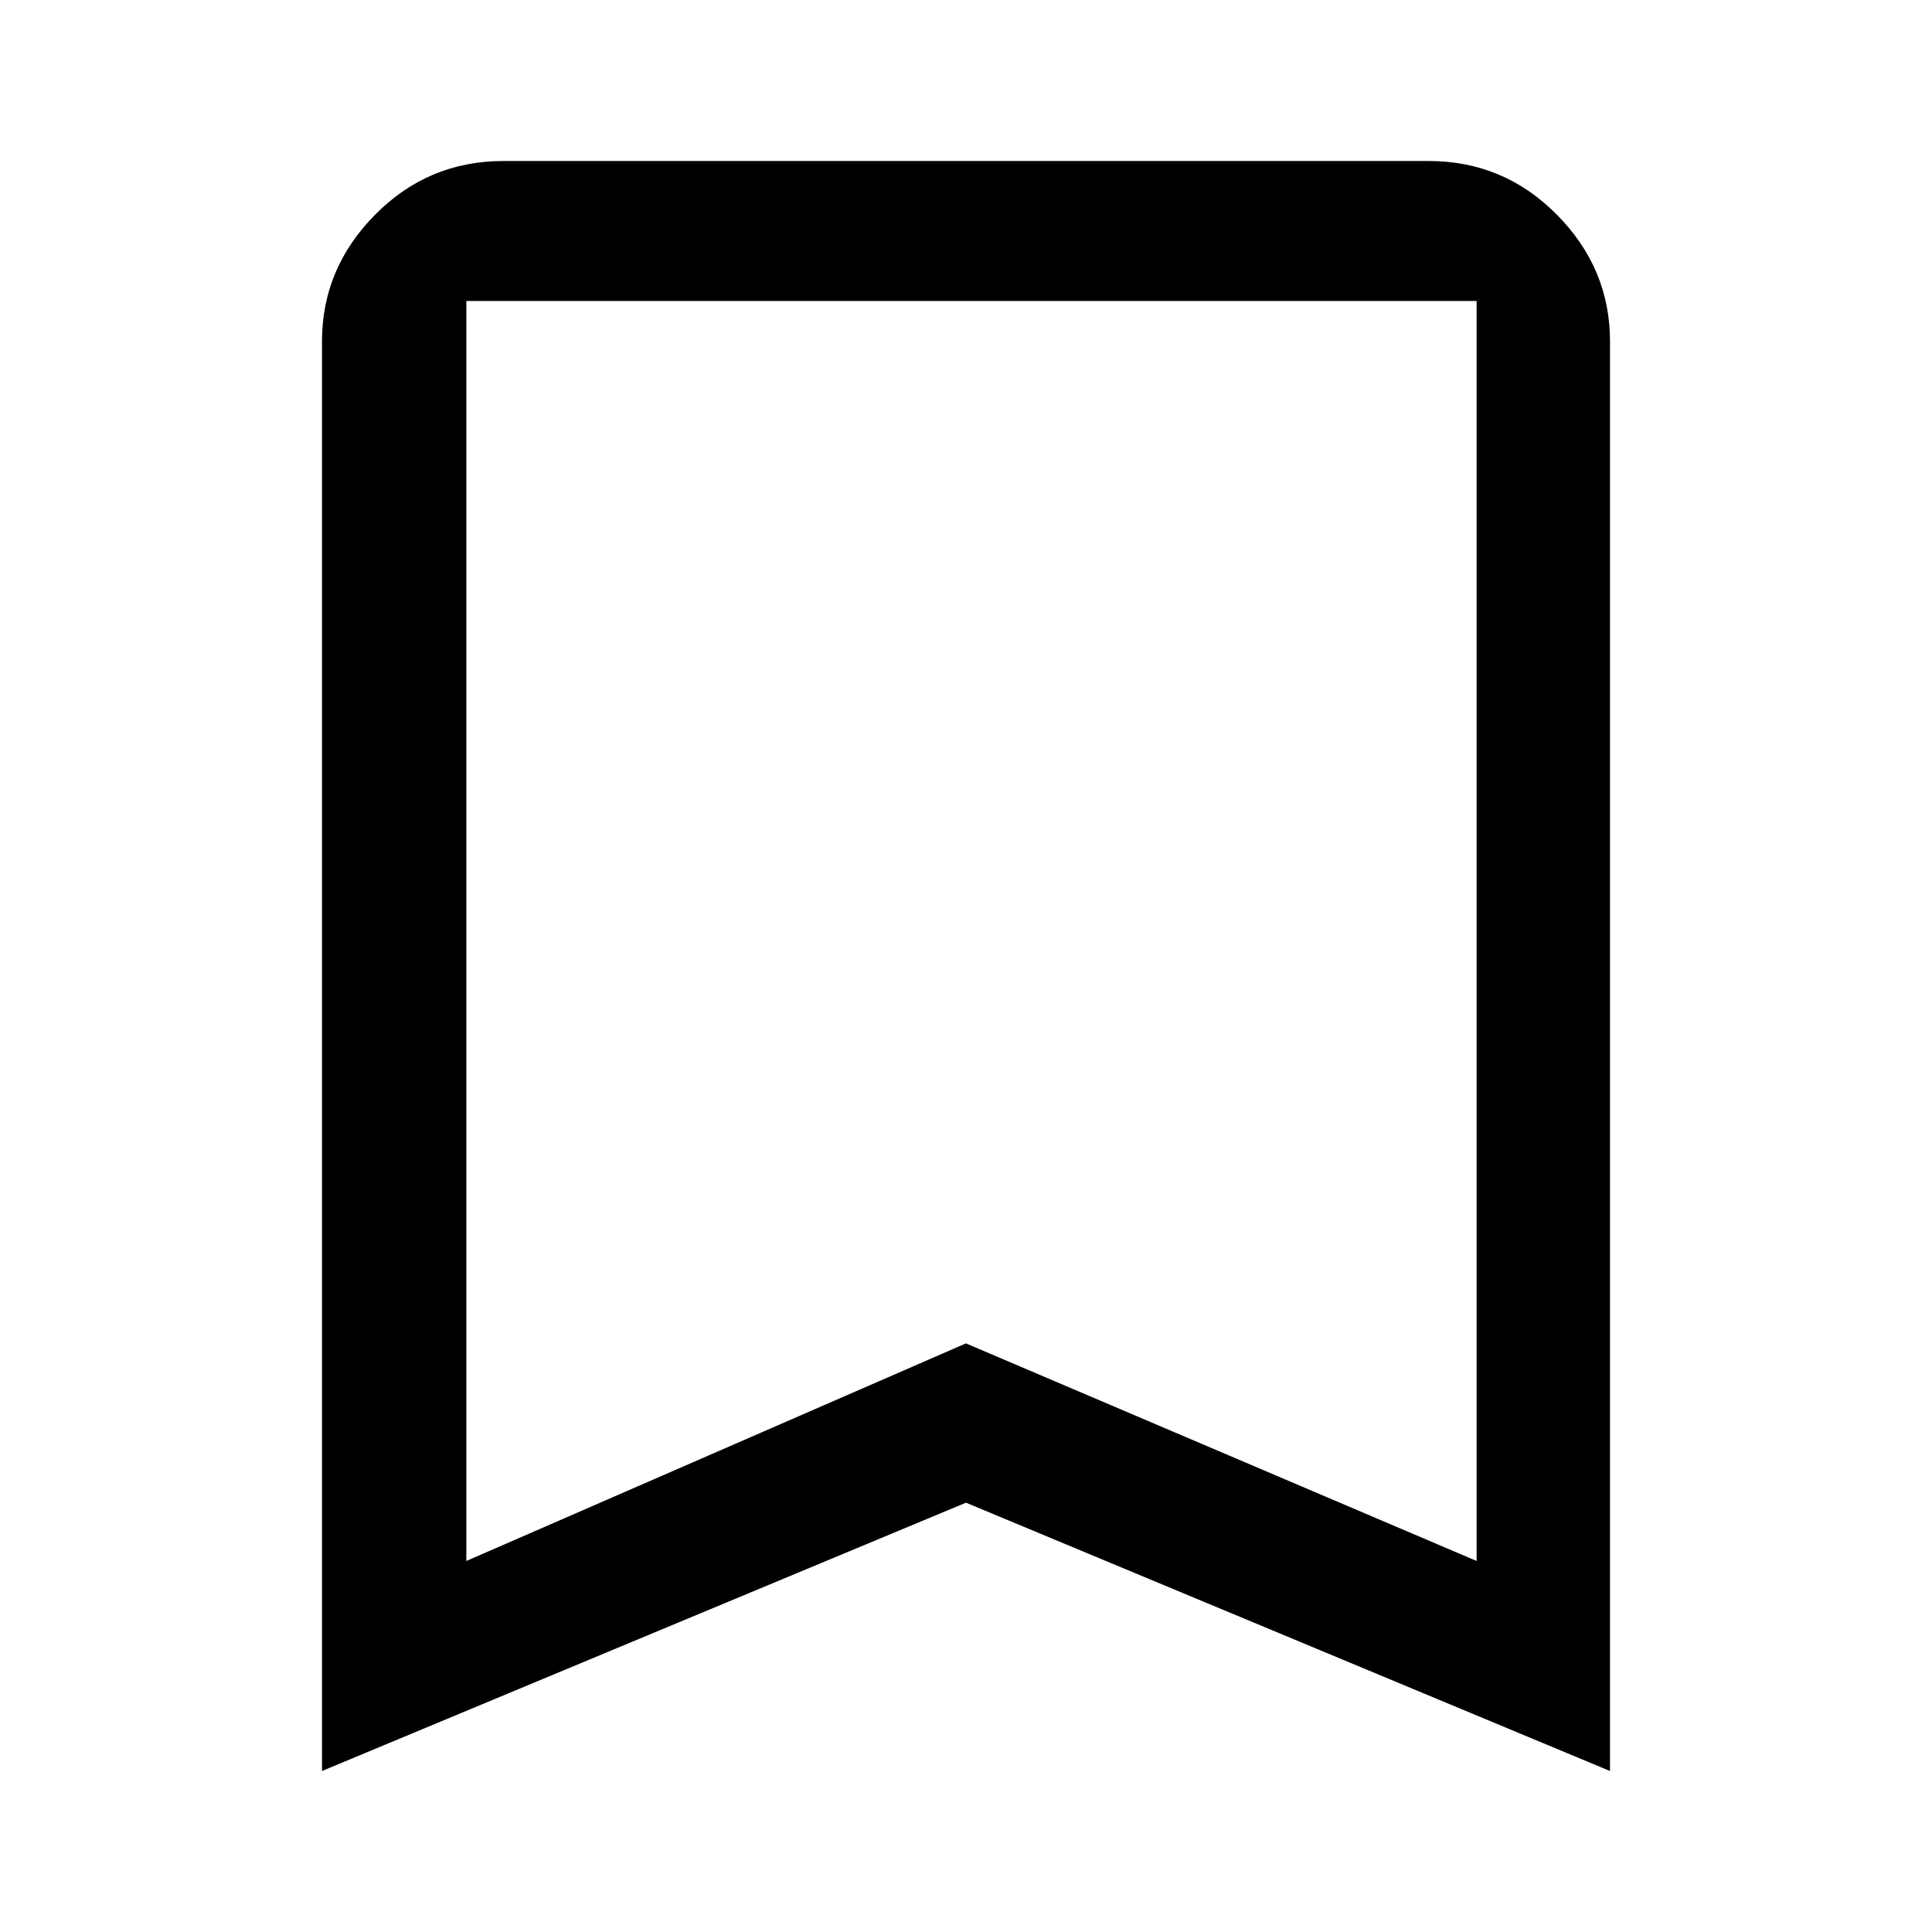
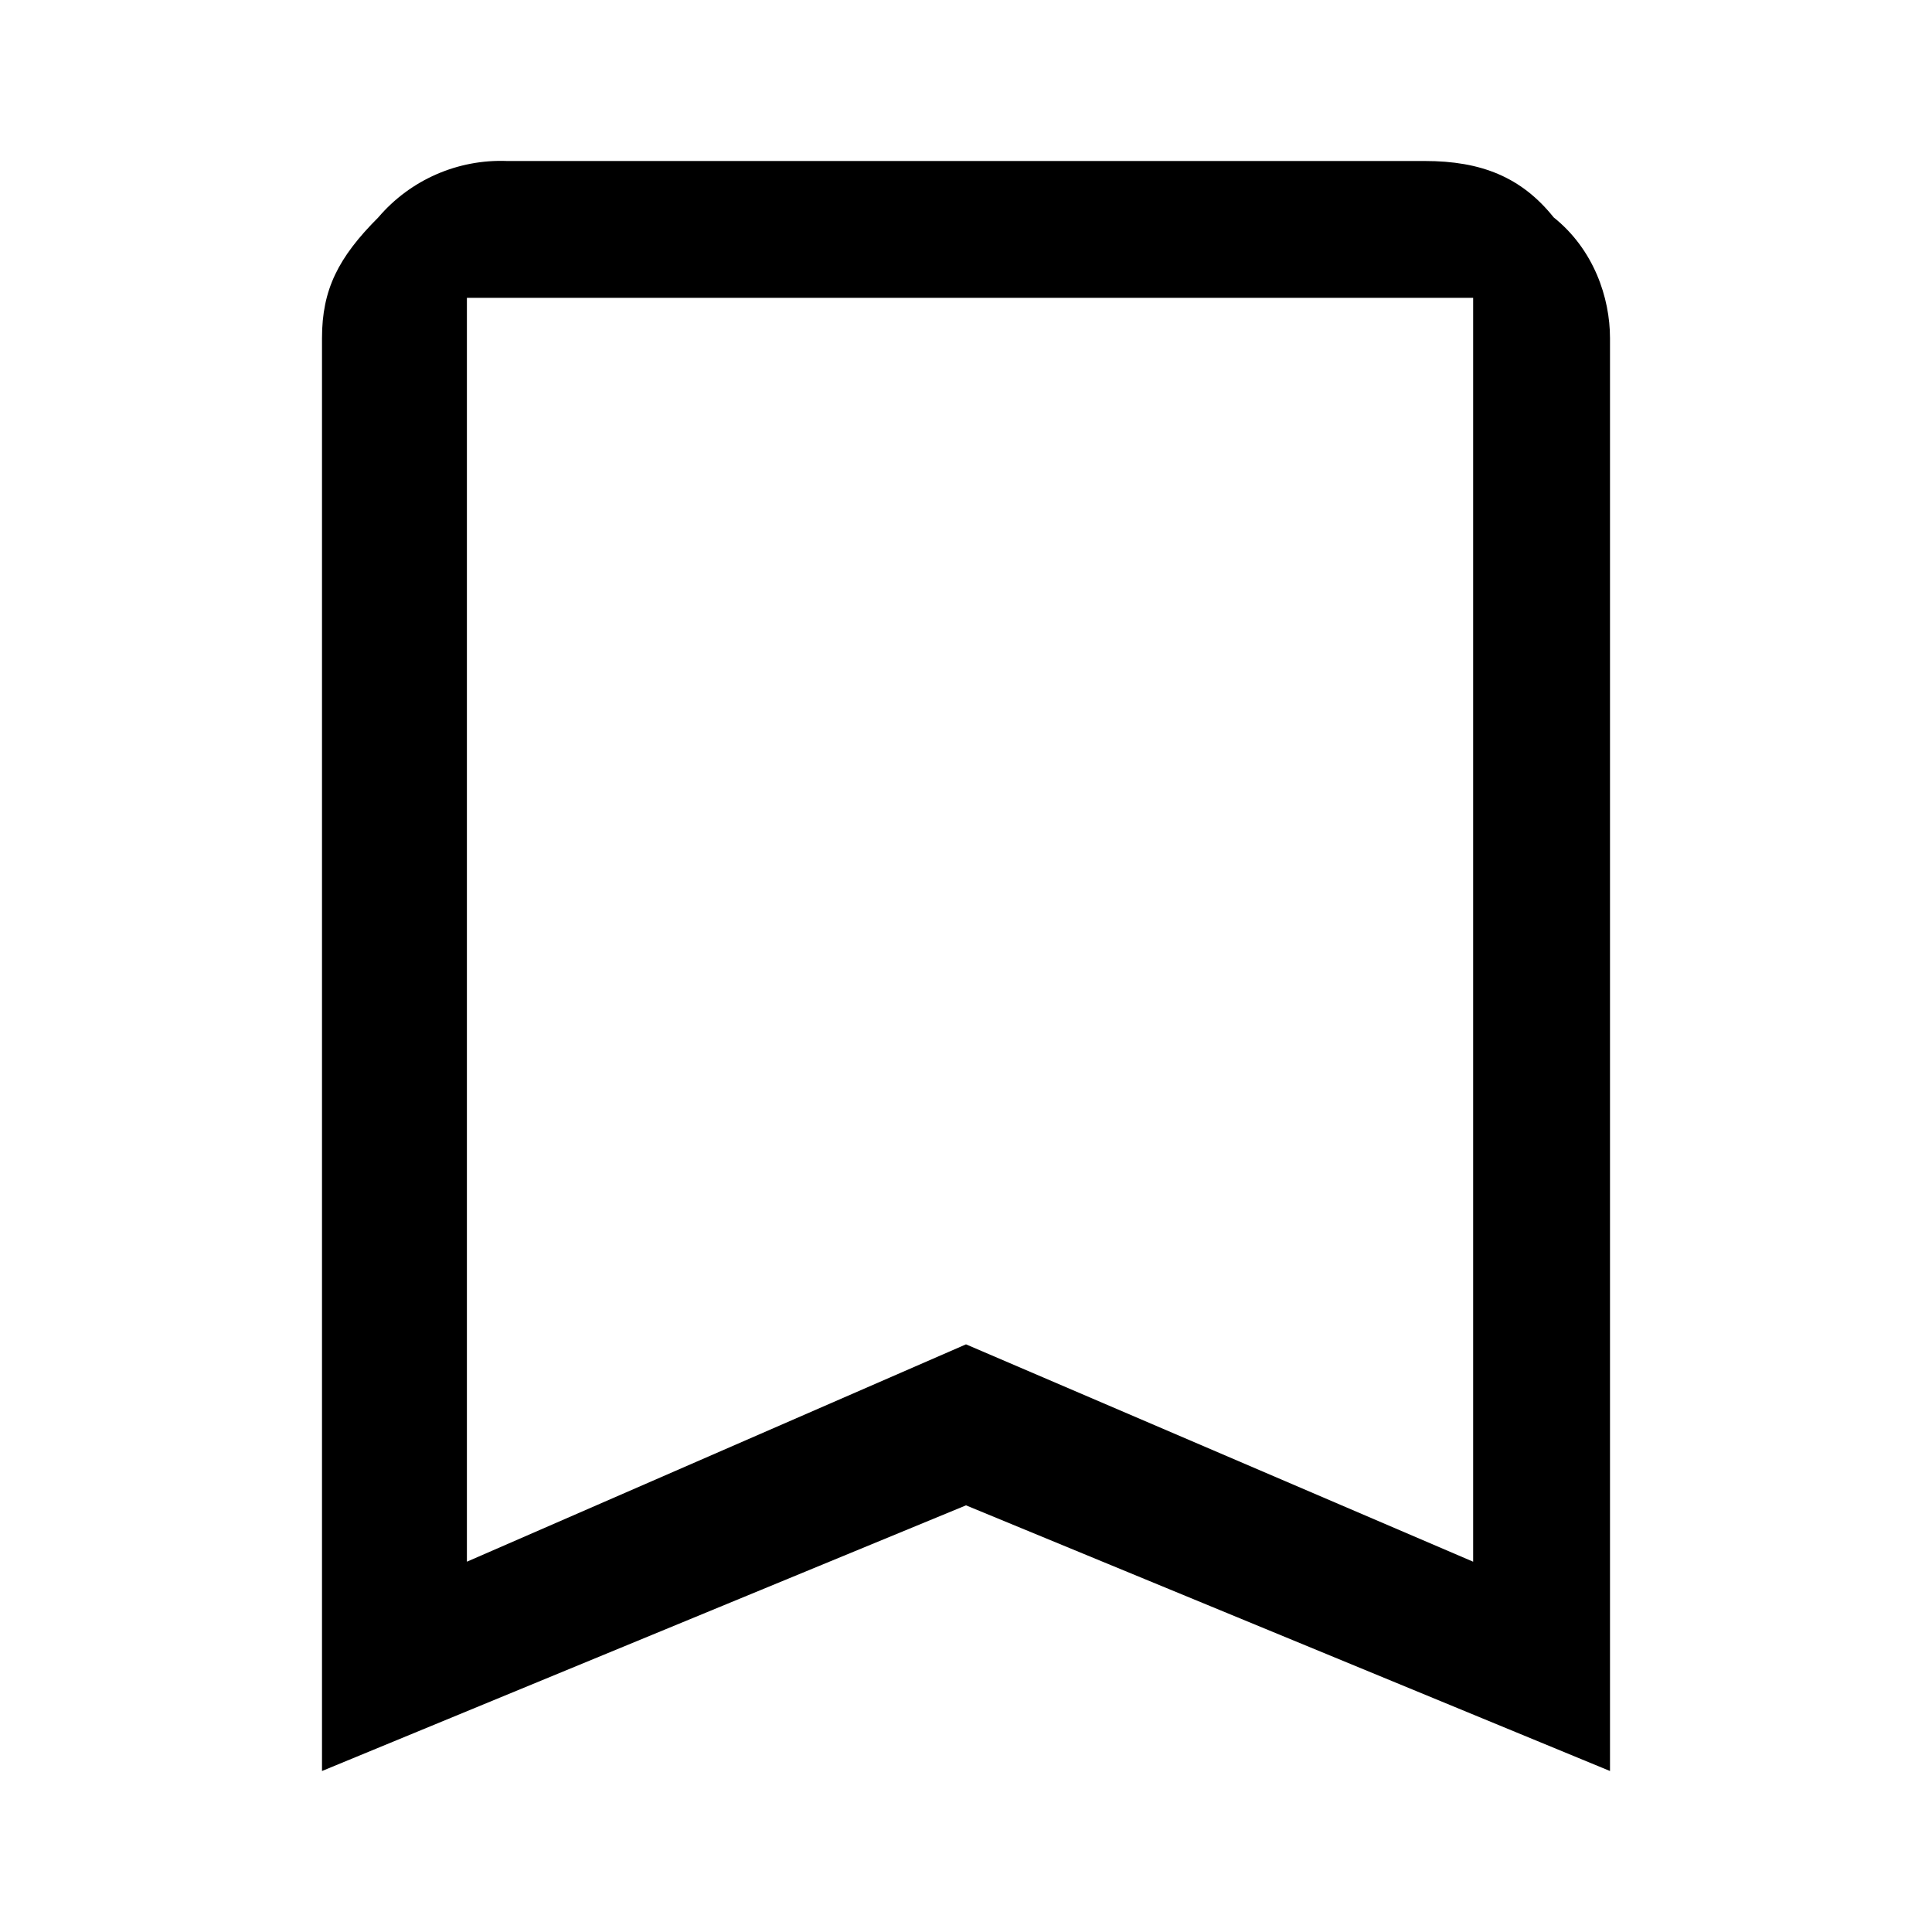
- <svg xmlns="http://www.w3.org/2000/svg" width="24px" height="24px" viewBox="0 0 24 24" version="1.1" data-license="Apache License 2.0" data-source="Material Design">
-   <defs />
-   <g id="Page-1" stroke="none" stroke-width="1" fill="none" fill-rule="evenodd">
-     <g id="emne" fill="currentColor">
-       <path d="M18.343,19.391 L18.343,3.739 C9.976,3.739 5.793,3.739 5.793,3.739 C5.793,3.739 5.793,8.957 5.793,19.391 L11.999,16.688 L18.343,19.391 Z M17.746,2 C18.369,2 18.9,2.222 19.34,2.667 C19.78,3.111 20,3.636 20,4.24 L20,22 L12,18.667 L4,22 L4,4.24 C4,3.636 4.22,3.111 4.66,2.667 C5.1,2.222 5.631,2 6.254,2 L17.746,2 Z" id="bookmark_border---material" />
-     </g>
-   </g>
+ <svg xmlns="http://www.w3.org/2000/svg" data-license="Apache License 2.0" data-source="Material Design" viewBox="0 0 24 24">
+   <path fill="currentColor" fill-rule="evenodd" d="M18.3 19.4V3.7H5.8v15.7l6.2-2.7 6.3 2.7ZM17.7 2c.7 0 1.2.2 1.6.7.5.4.7 1 .7 1.5V22l-8-3.3L4 22V4.2c0-.6.2-1 .7-1.5A2 2 0 0 1 6.3 2h11.4Z" />
</svg>
